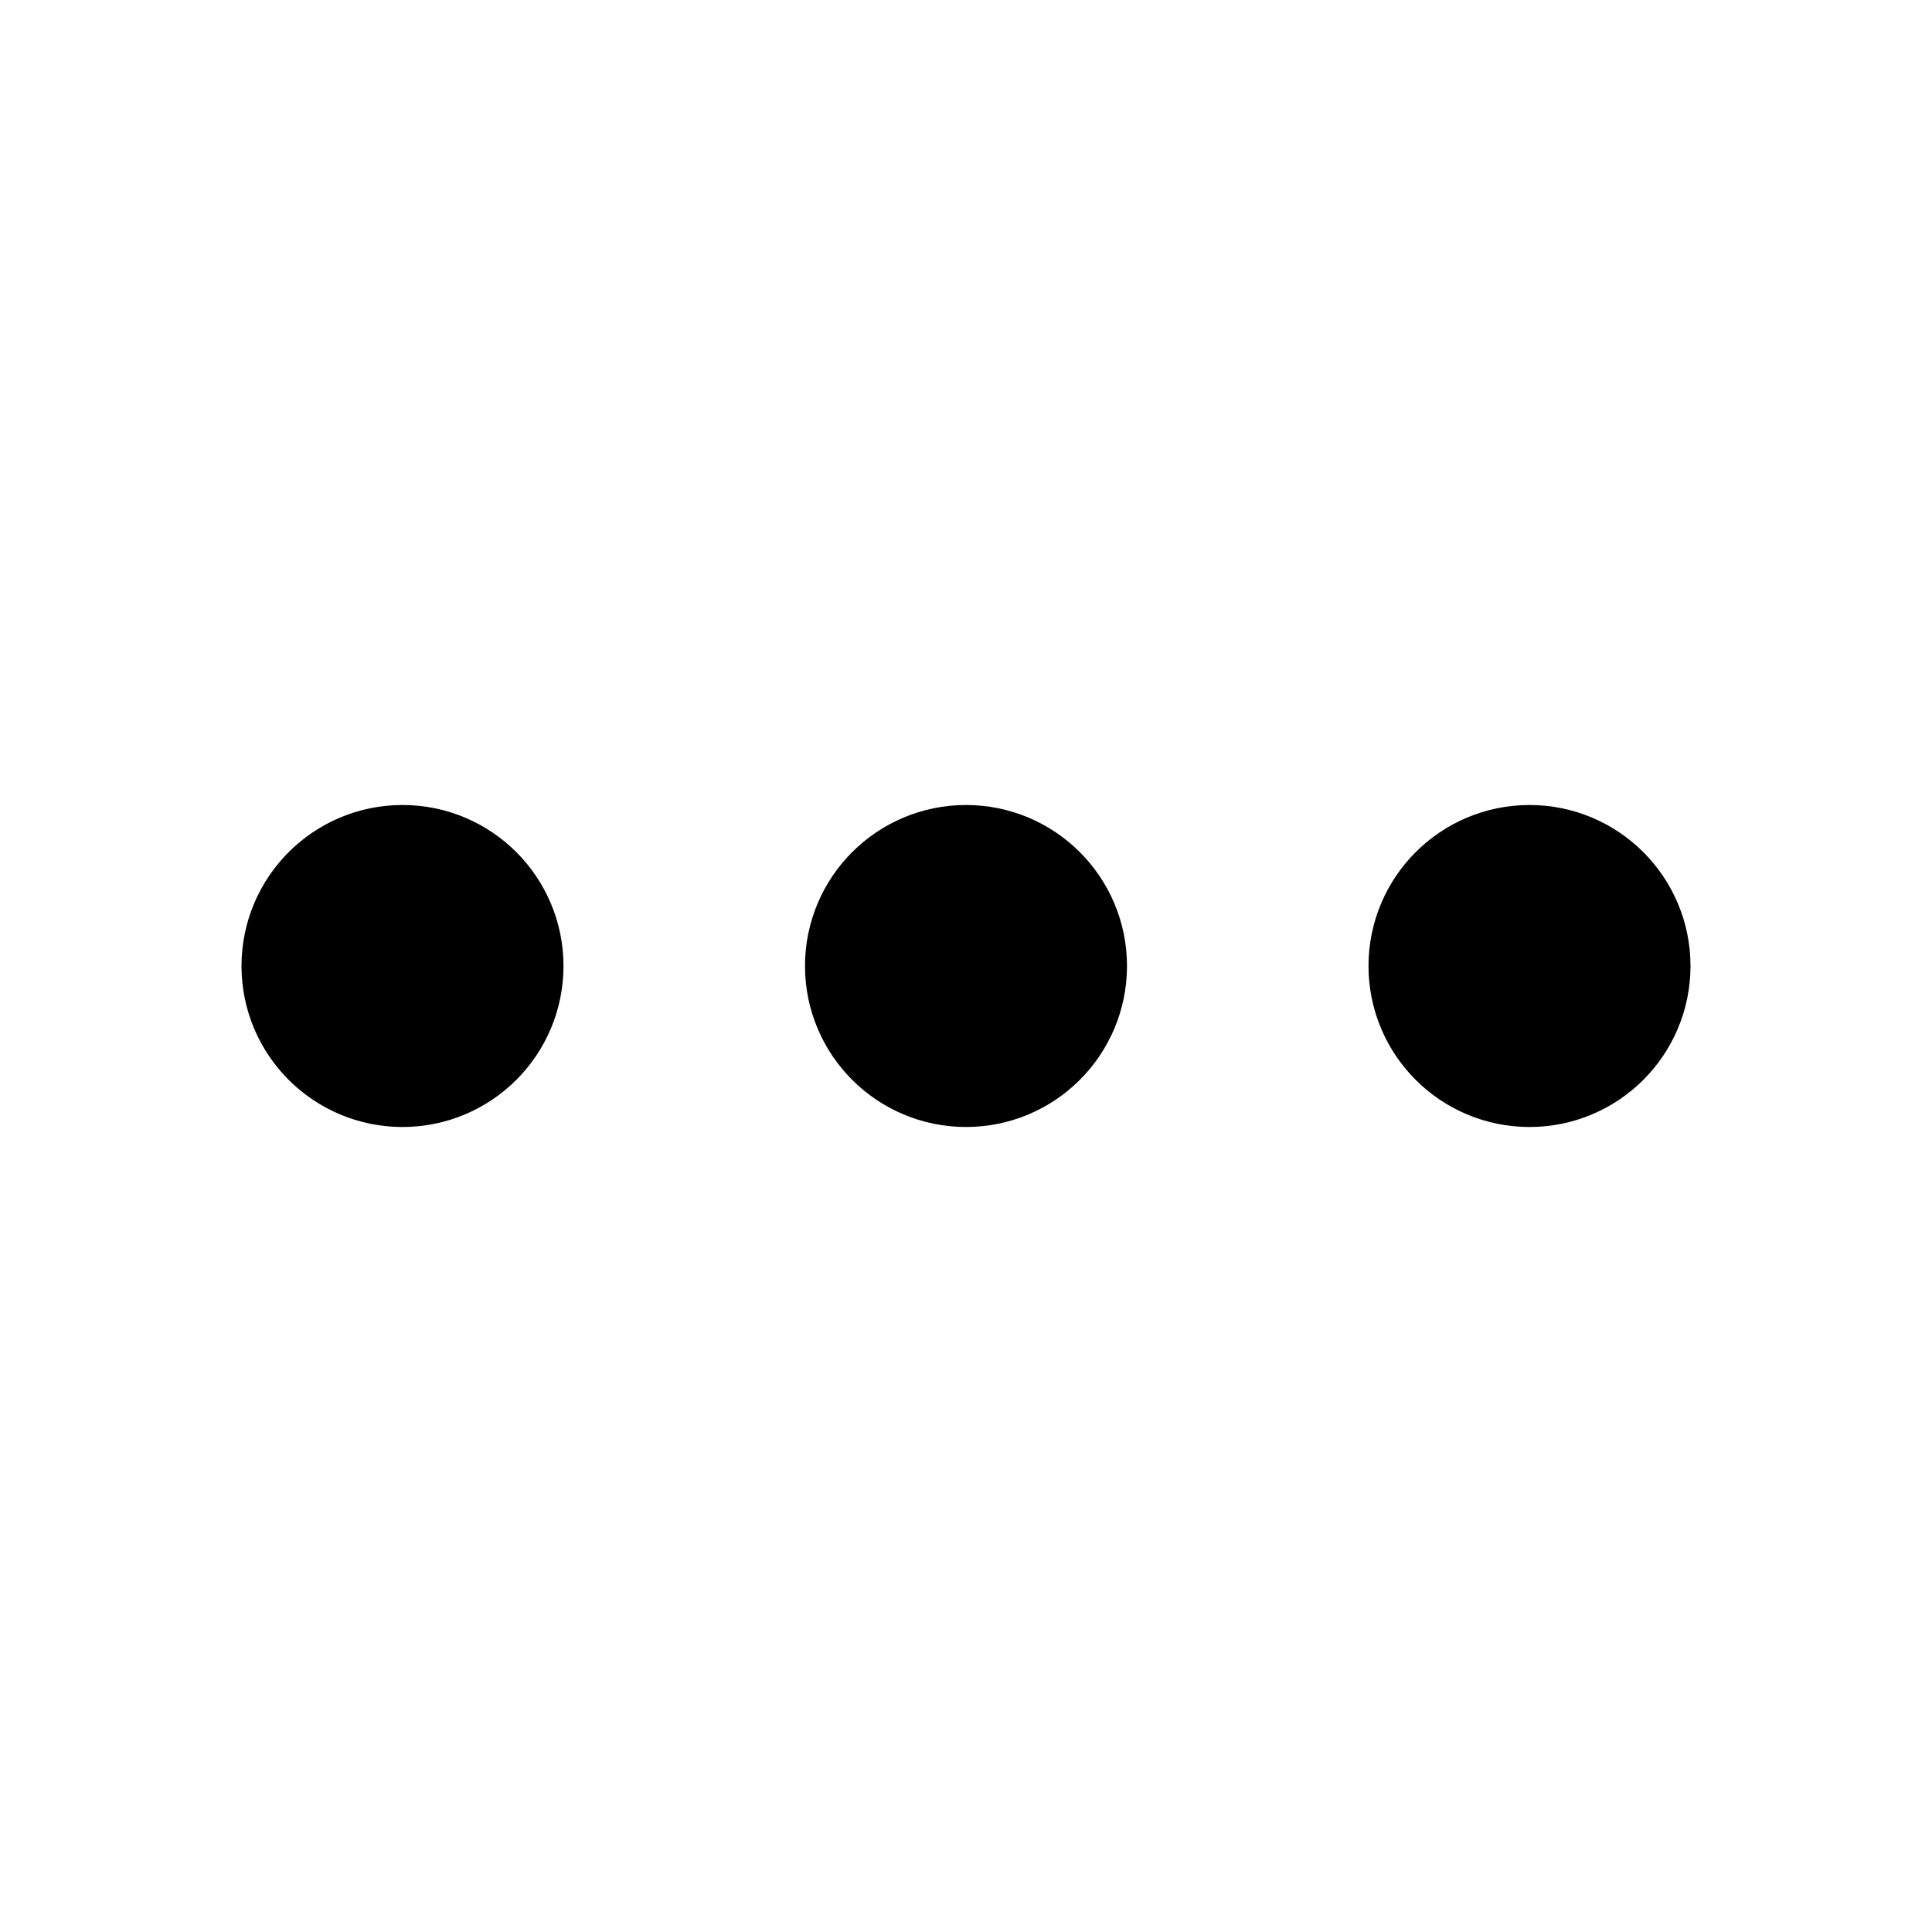
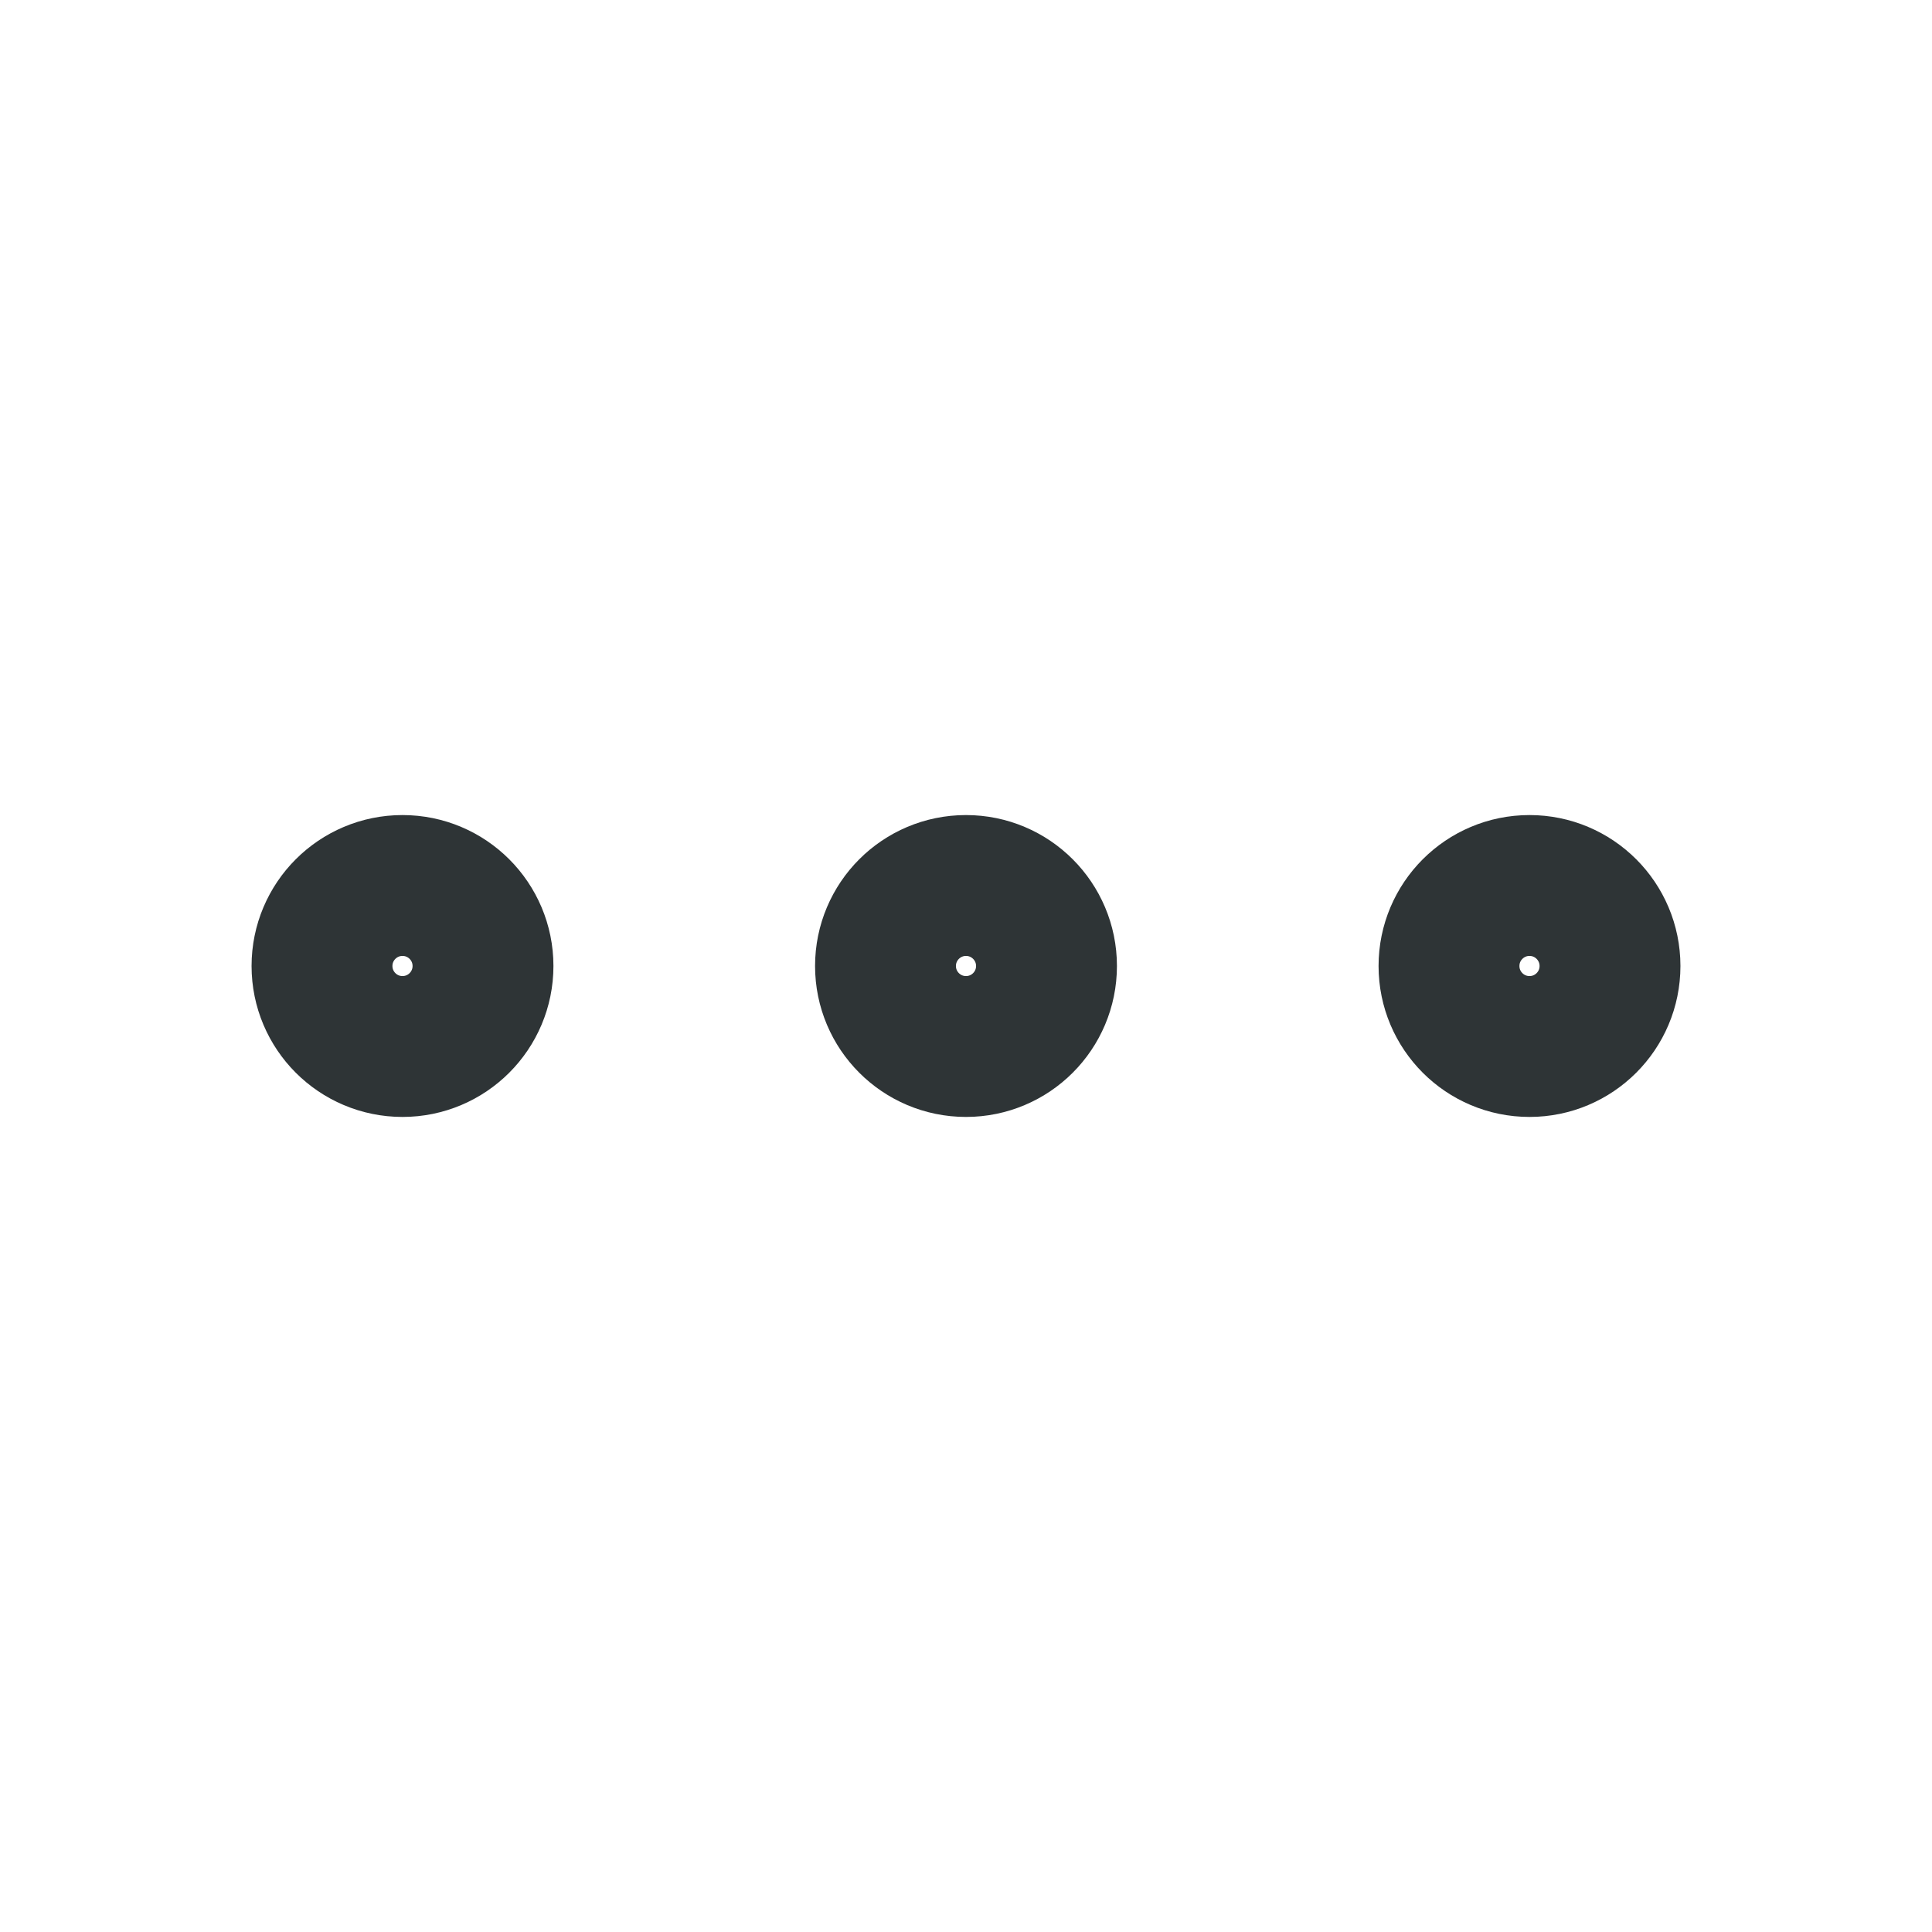
- <svg xmlns="http://www.w3.org/2000/svg" width="24" height="24" viewBox="0 0 24 24" fill="none" stroke="currentColor" stroke-width="2" stroke-linecap="round" stroke-linejoin="round" class="lucide lucide-ellipsis-icon lucide-ellipsis">
+ <svg xmlns="http://www.w3.org/2000/svg" width="24" height="24" viewBox="0 0 24 24" fill="none" stroke="#2e3436" stroke-width="1.75" stroke-linecap="round" stroke-linejoin="round" class="lucide lucide-ellipsis-icon lucide-ellipsis">
  <circle cx="12" cy="12" r="1" />
  <circle cx="19" cy="12" r="1" />
  <circle cx="5" cy="12" r="1" />
</svg>
